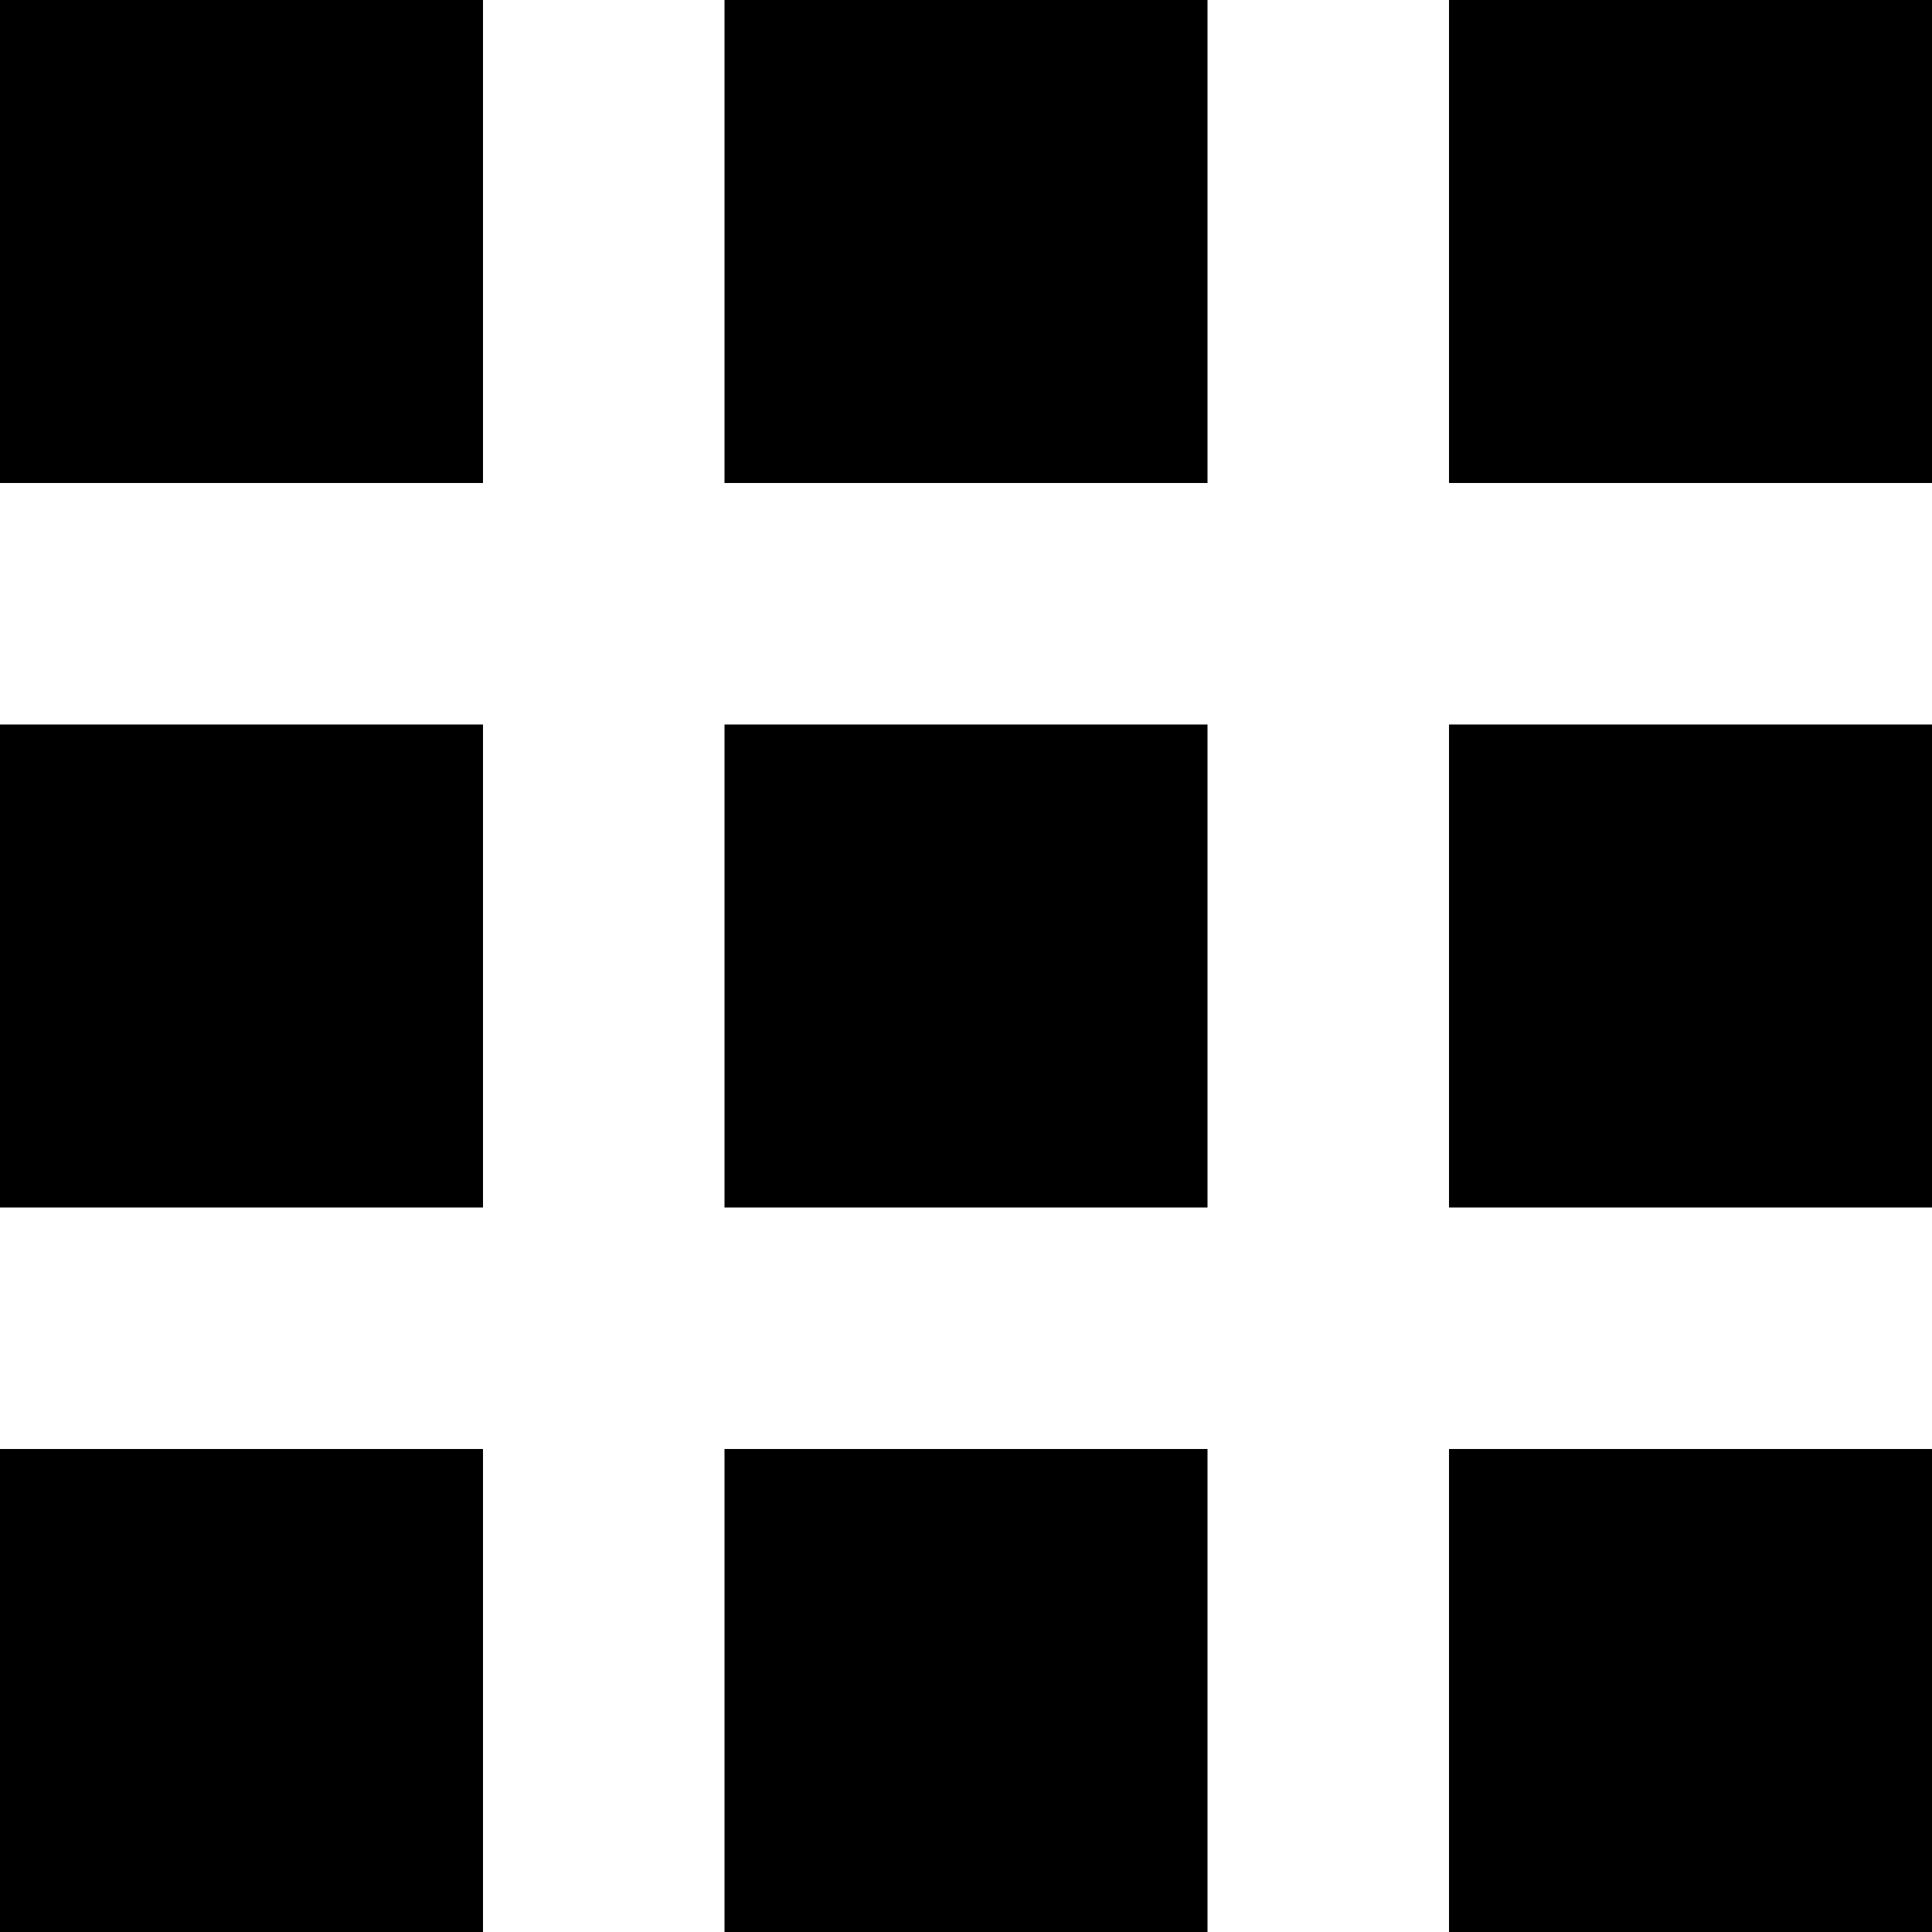
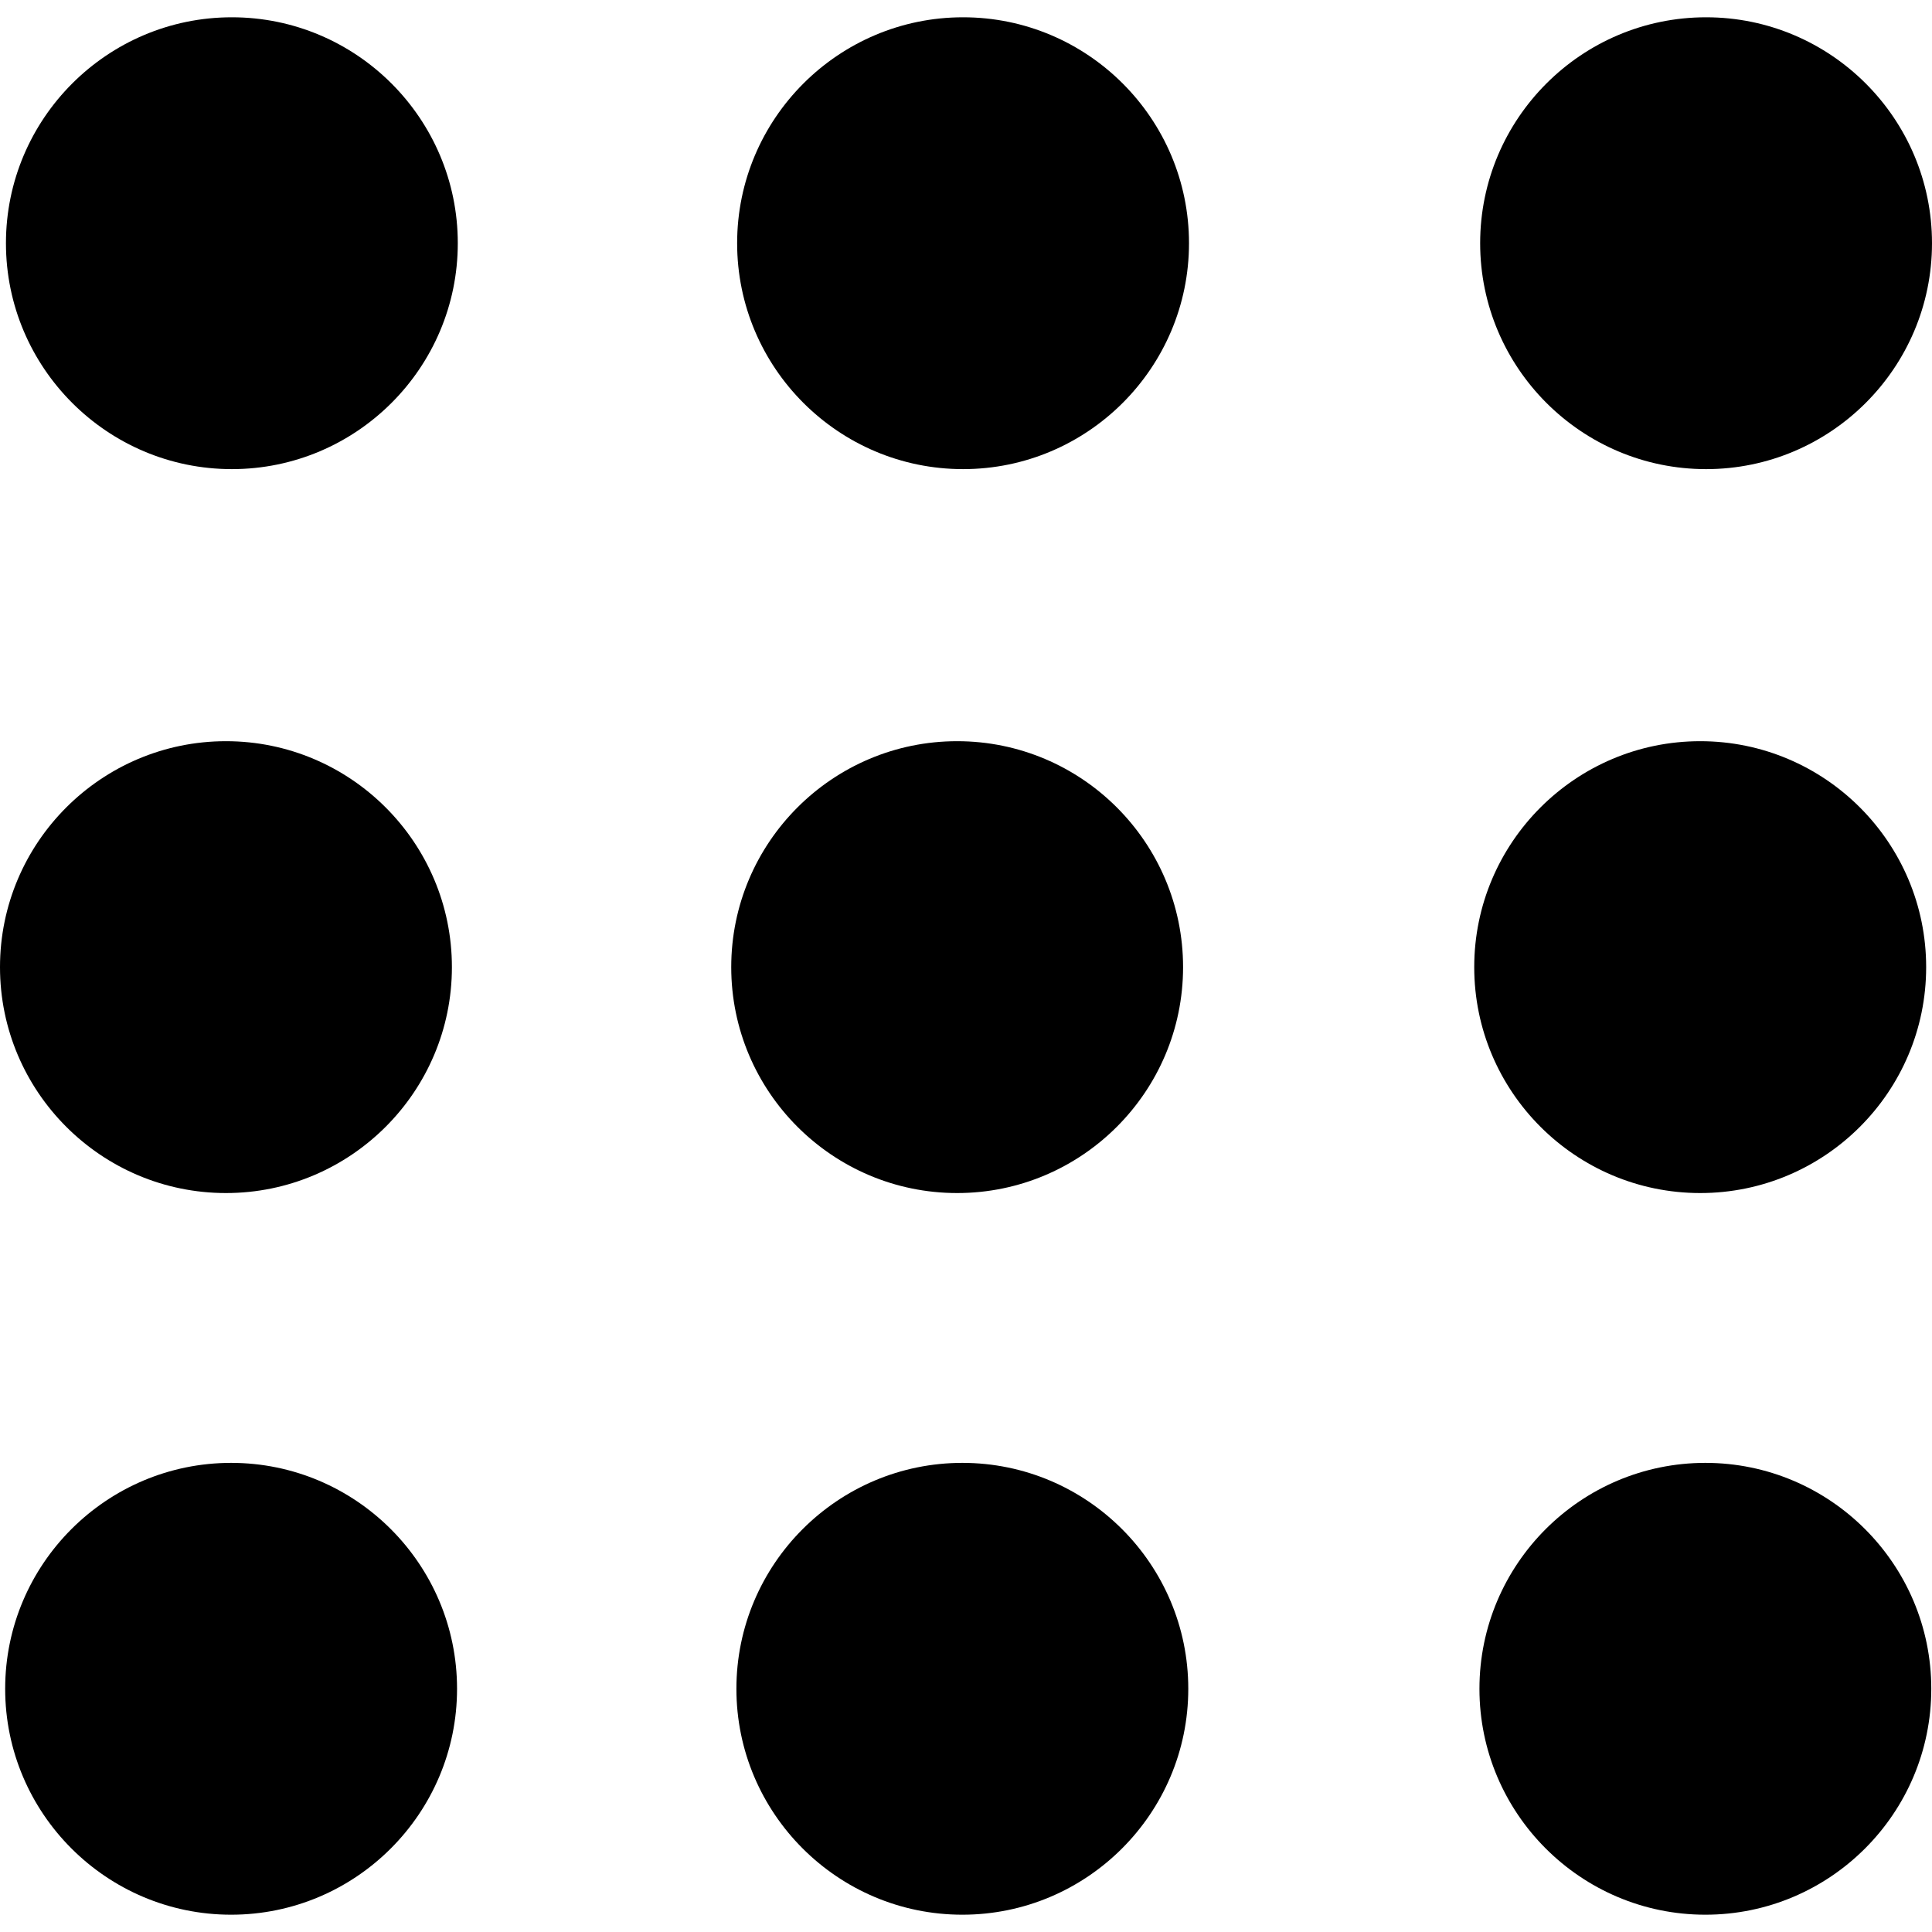
- <svg xmlns="http://www.w3.org/2000/svg" version="1.1" id="Capa_1" x="0px" y="0px" width="408px" height="408px" viewBox="0 0 408 408" style="enable-background:new 0 0 408 408;" xml:space="preserve">
+ <svg xmlns="http://www.w3.org/2000/svg" version="1.1" id="Capa_1" x="0px" y="0px" width="276.167px" height="276.167px" viewBox="0 0 276.167 276.167" style="enable-background:new 0 0 276.167 276.167;" xml:space="preserve">
  <g>
-     <g id="apps">
-       <path d="M0,102h102V0H0V102z M153,408h102V306H153V408z M0,408h102V306H0V408z M0,255h102V153H0V255z M153,255h102V153H153V255z     M306,0v102h102V0H306z M153,102h102V0H153V102z M306,255h102V153H306V255z M306,408h102V306H306V408z" />
+     <g>
+       <path d="M33.144,2.471C15.336,2.471,0.85,16.958,0.85,34.765s14.48,32.293,32.294,32.293s32.294-14.486,32.294-32.293    S50.951,2.471,33.144,2.471z" />
+       <path d="M137.663,2.471c-17.807,0-32.294,14.487-32.294,32.294s14.487,32.293,32.294,32.293c17.808,0,32.297-14.486,32.297-32.293    S155.477,2.471,137.663,2.471z" />
+       <path d="M243.873,67.059c17.804,0,32.294-14.486,32.294-32.293S261.689,2.471,243.873,2.471s-32.294,14.487-32.294,32.294    S226.068,67.059,243.873,67.059z" />
+       <path d="M32.3,170.539c17.807,0,32.297-14.483,32.297-32.293c0-17.811-14.49-32.297-32.297-32.297S0,120.436,0,138.246    C0,156.056,14.493,170.539,32.3,170.539z" />
+       <path d="M136.819,170.539c17.804,0,32.294-14.483,32.294-32.293c0-17.811-14.478-32.297-32.294-32.297    c-17.813,0-32.294,14.486-32.294,32.297C104.525,156.056,119.012,170.539,136.819,170.539z" />
+       <path d="M243.038,170.539c17.811,0,32.294-14.483,32.294-32.293c0-17.811-14.483-32.297-32.294-32.297    s-32.306,14.486-32.306,32.297C210.732,156.056,225.222,170.539,243.038,170.539z" />
+       <path d="M33.039,209.108c-17.807,0-32.3,14.483-32.3,32.294c0,17.804,14.493,32.293,32.3,32.293s32.293-14.482,32.293-32.293    S50.846,209.108,33.039,209.108z" />
+       <path d="M137.564,209.108c-17.808,0-32.3,14.483-32.3,32.294c0,17.804,14.487,32.293,32.3,32.293    c17.804,0,32.293-14.482,32.293-32.293S155.368,209.108,137.564,209.108z" />
+       <path d="M243.771,209.108c-17.804,0-32.294,14.483-32.294,32.294c0,17.804,14.49,32.293,32.294,32.293    c17.811,0,32.294-14.482,32.294-32.293S261.575,209.108,243.771,209.108z" />
    </g>
  </g>
  <g>
</g>
  <g>
</g>
  <g>
</g>
  <g>
</g>
  <g>
</g>
  <g>
</g>
  <g>
</g>
  <g>
</g>
  <g>
</g>
  <g>
</g>
  <g>
</g>
  <g>
</g>
  <g>
</g>
  <g>
</g>
  <g>
</g>
</svg>
